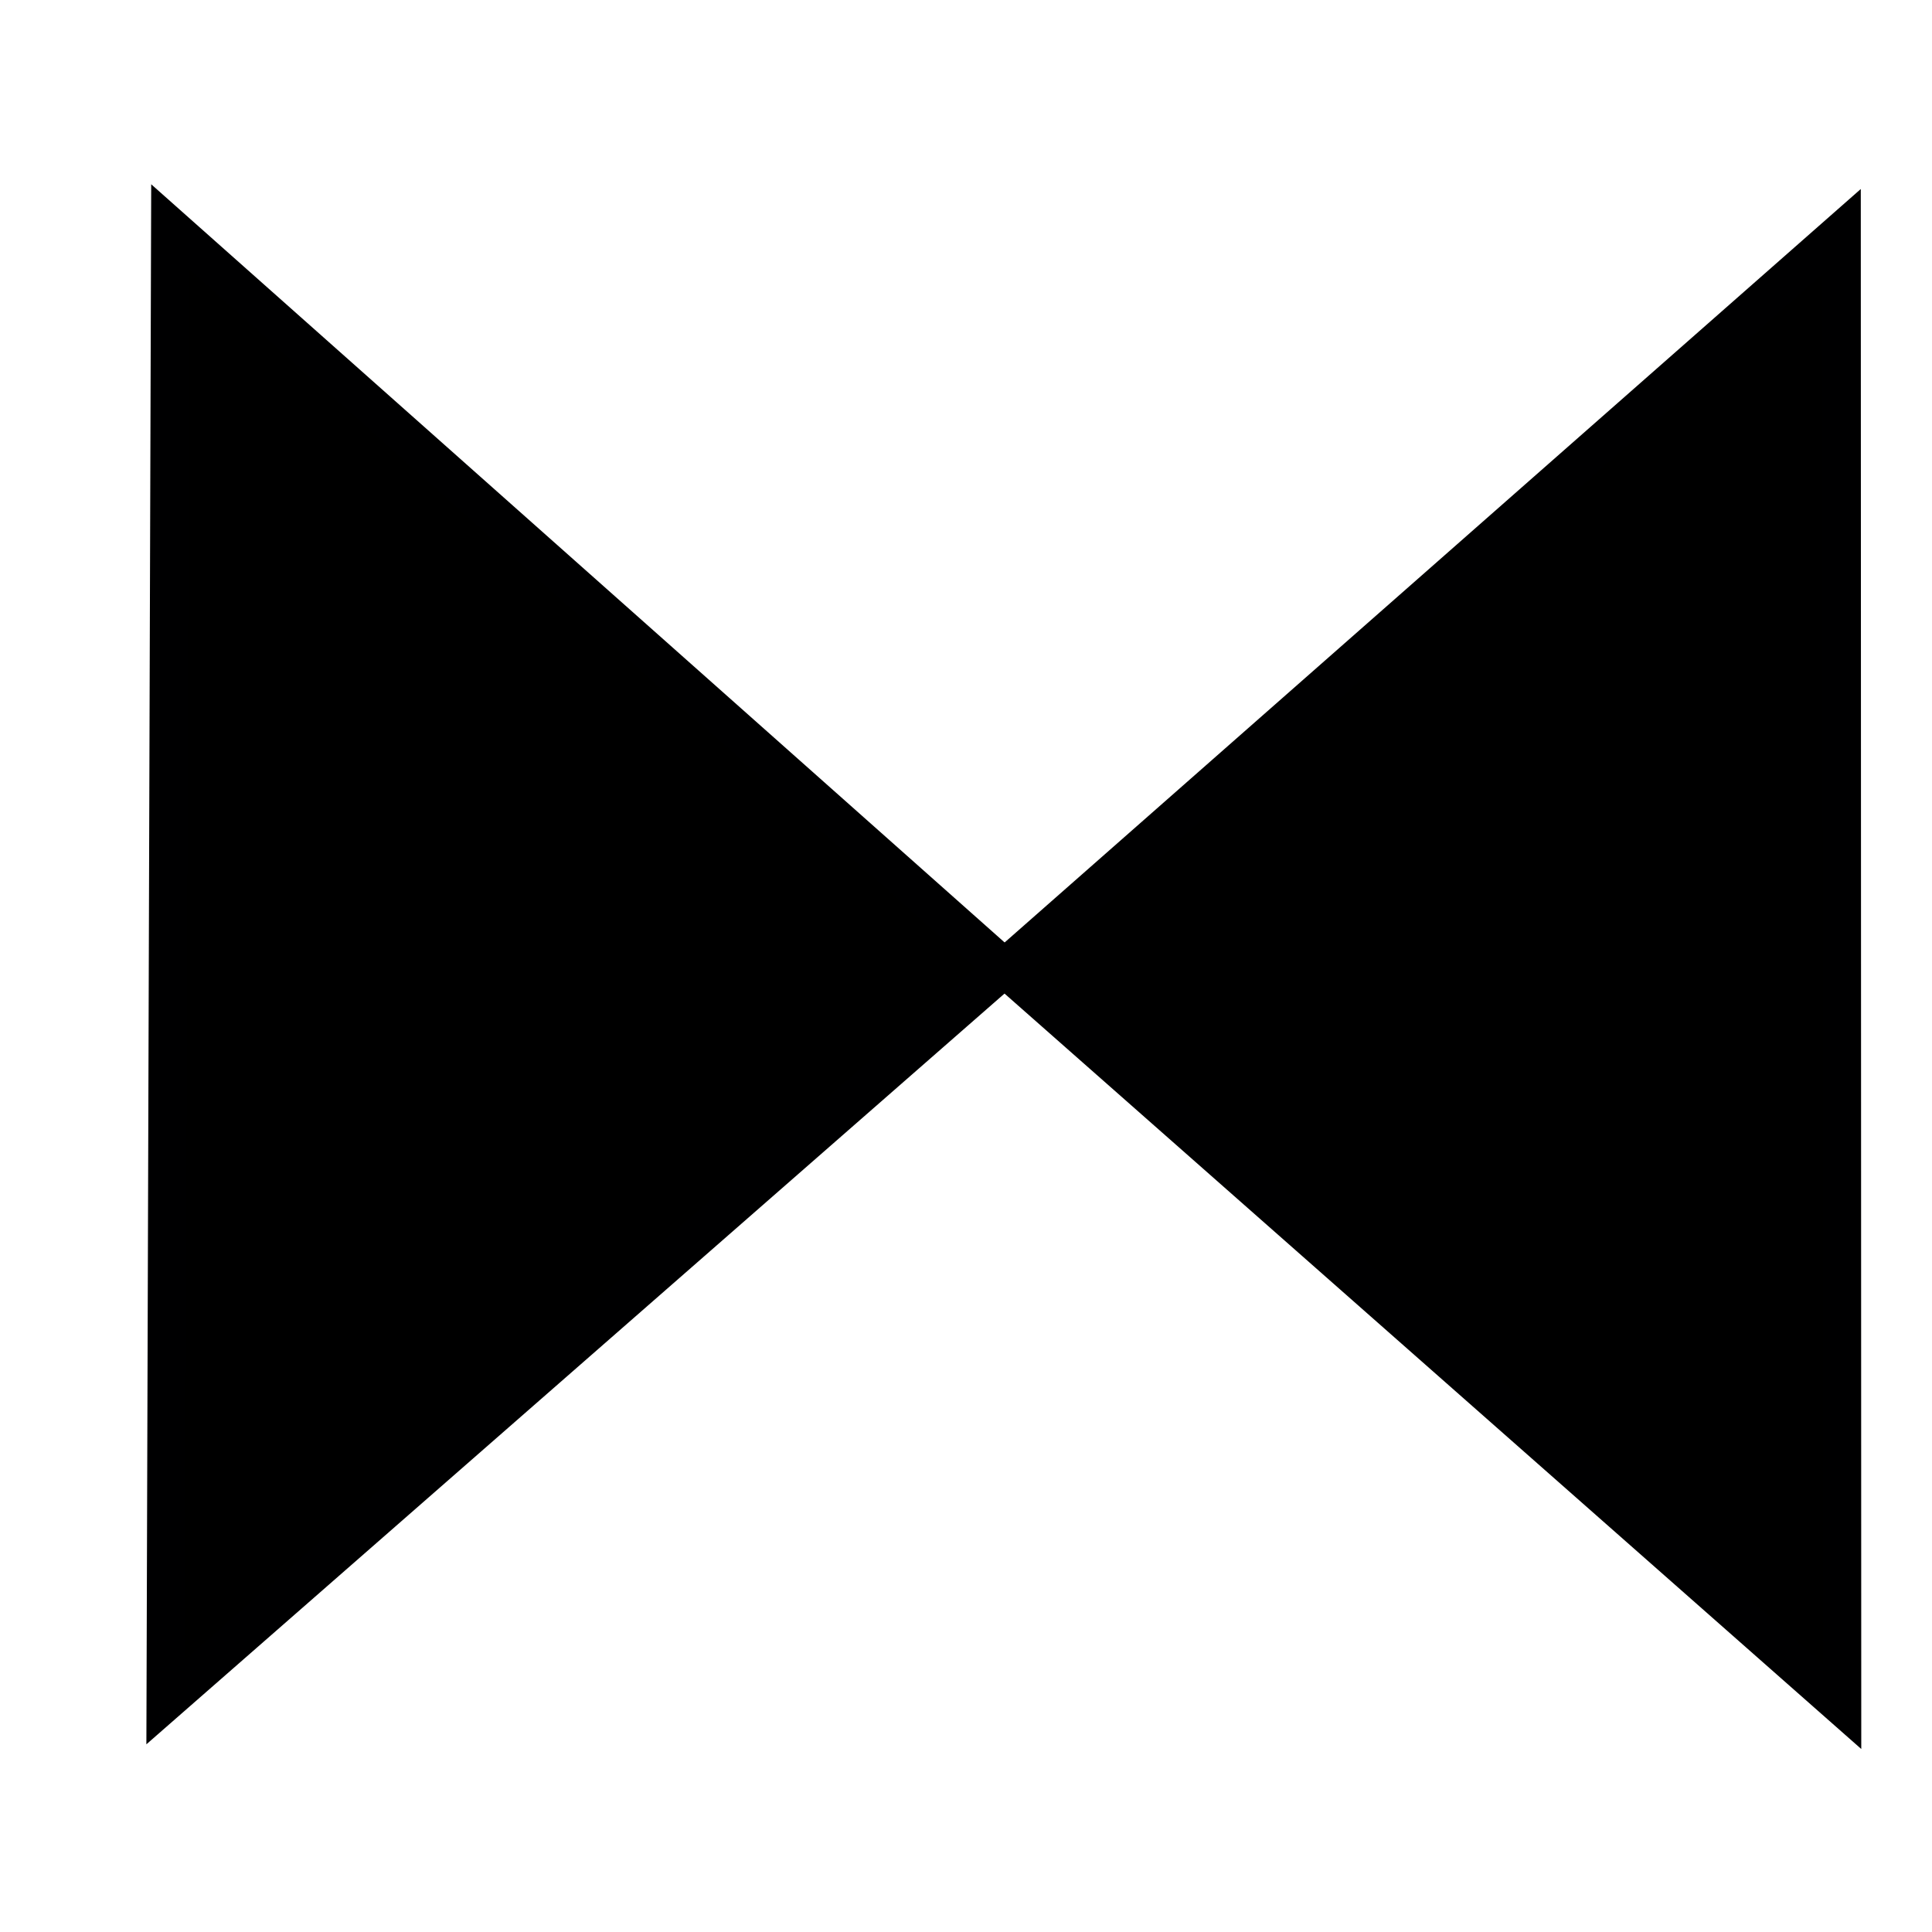
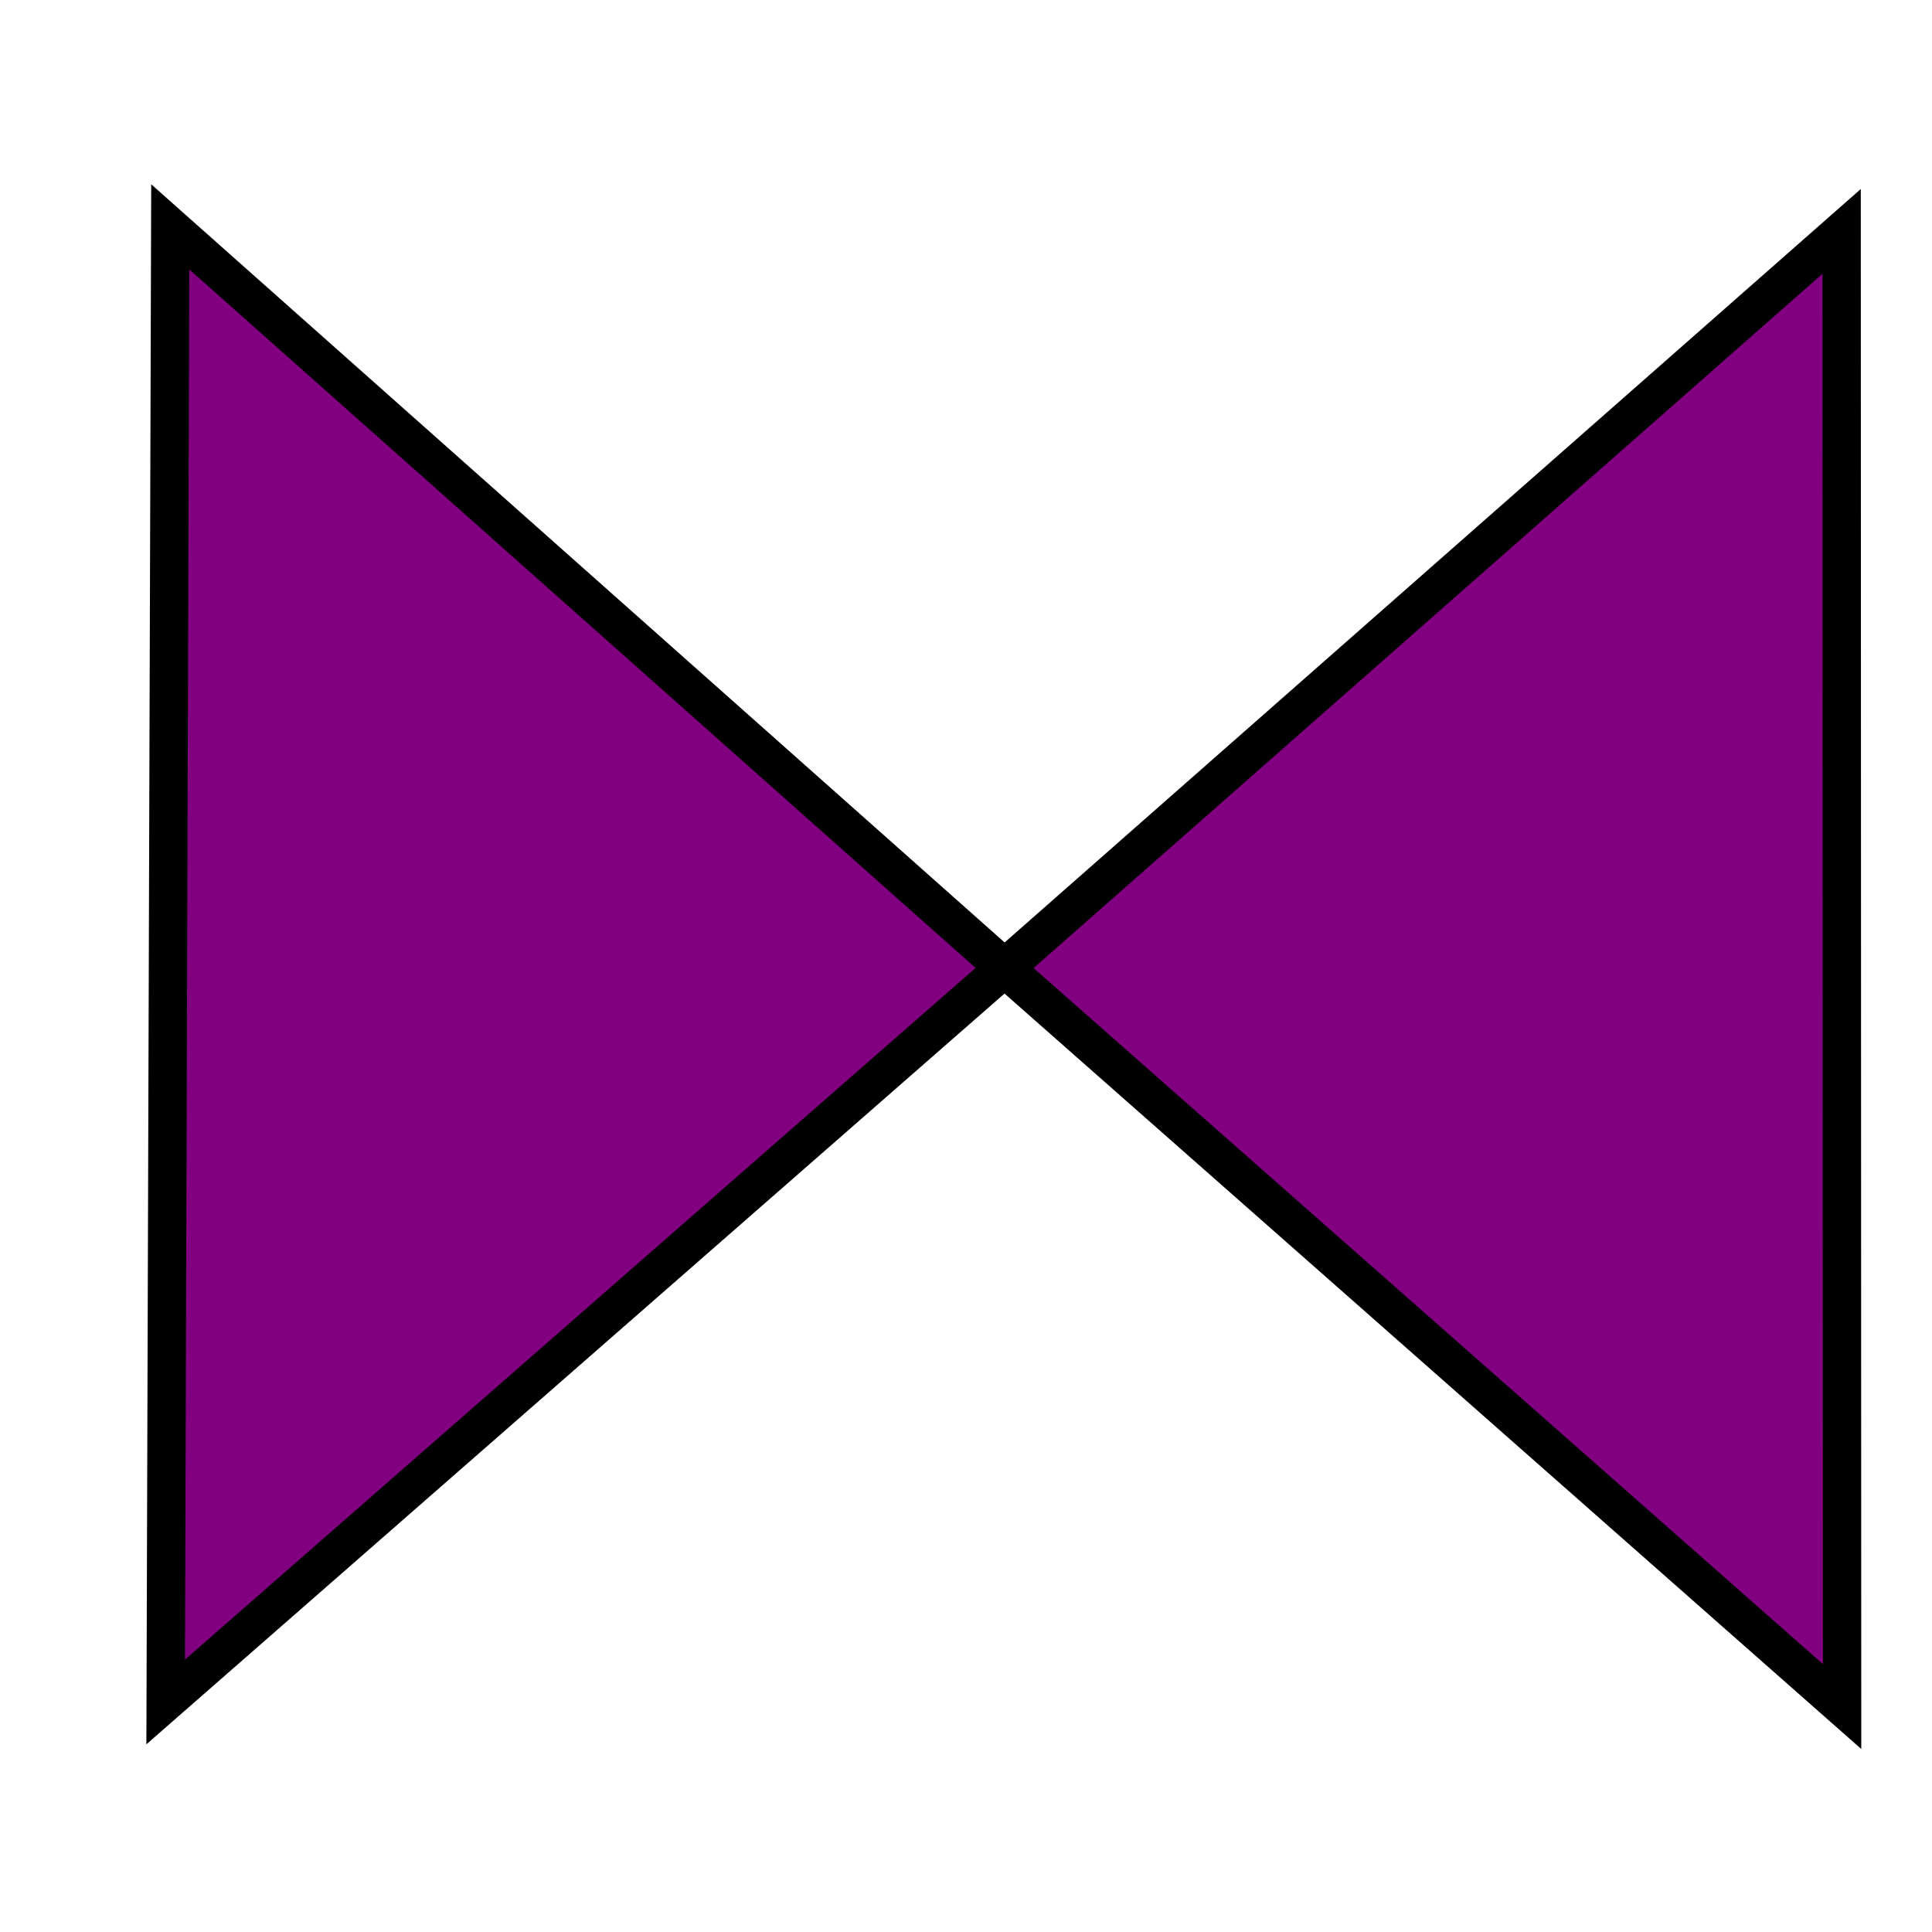
- <svg xmlns="http://www.w3.org/2000/svg" id="svg8" version="1.1" viewBox="0 0 4.233 4.233" height="16" width="16">
-   <g id="layer1">
-     <path d="M 2.201,2.121 4.035,0.507 4.036,3.739 Z" style="fill:#000000;fill-opacity:1;stroke:#000001;stroke-width:0.084;stroke-miterlimit:4;stroke-dasharray:none;stroke-opacity:1" id="rect1556" />
-     <path id="rect1556-7" style="fill:#000000;fill-opacity:1;stroke:#000001;stroke-width:0.084;stroke-miterlimit:4;stroke-dasharray:none;stroke-opacity:1" d="M 2.201,2.121 0.363,3.729 0.373,0.497 Z" />
+ <svg xmlns="http://www.w3.org/2000/svg" width="16" height="16" viewBox="0 0 4.233 4.233" version="1.1" id="svg8">
+   <defs id="defs840" />
+   <g style="fill:#800080" id="layer1">
+     <path id="rect1556" style="fill:#800080;fill-opacity:1;stroke:#000001;stroke-width:0.084;stroke-miterlimit:4;stroke-dasharray:none;stroke-opacity:1" d="M 2.201,2.121 4.035,0.507 4.036,3.739 Z" />
+     <path d="M 2.201,2.121 0.363,3.729 0.373,0.497 Z" style="fill:#800080;fill-opacity:1;stroke:#000001;stroke-width:0.084;stroke-miterlimit:4;stroke-dasharray:none;stroke-opacity:1" id="rect1556-7" />
  </g>
</svg>
